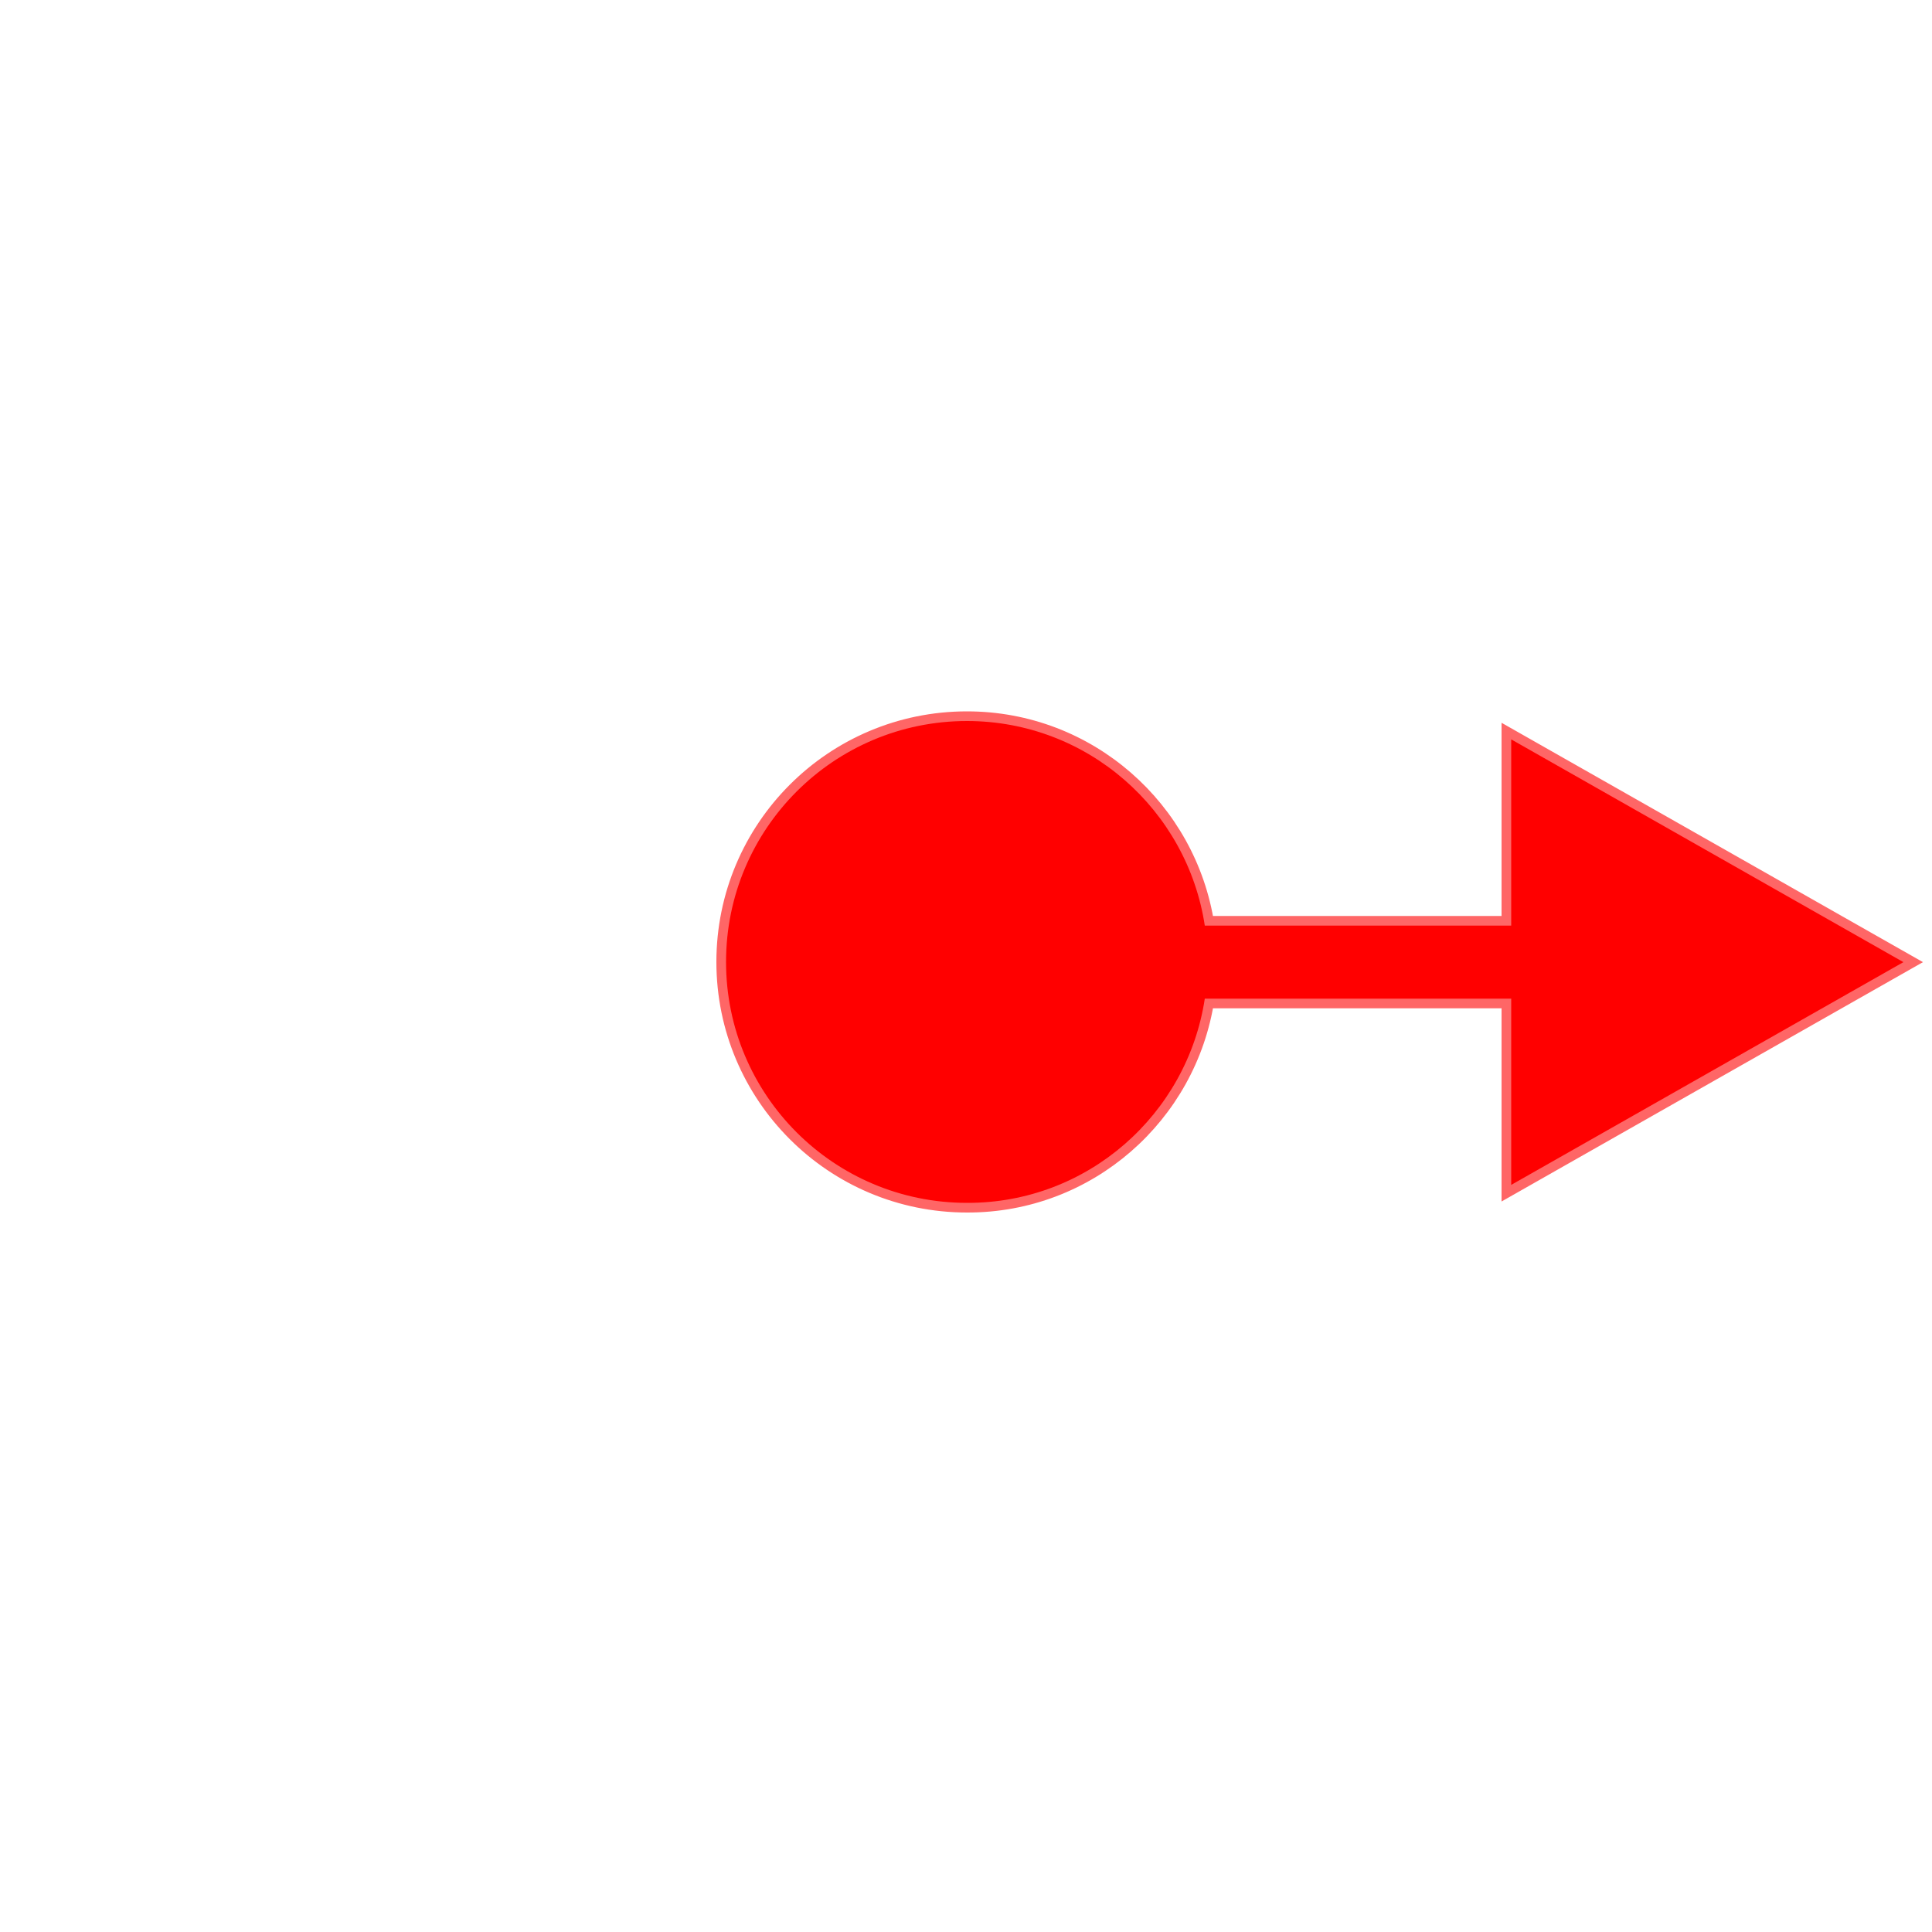
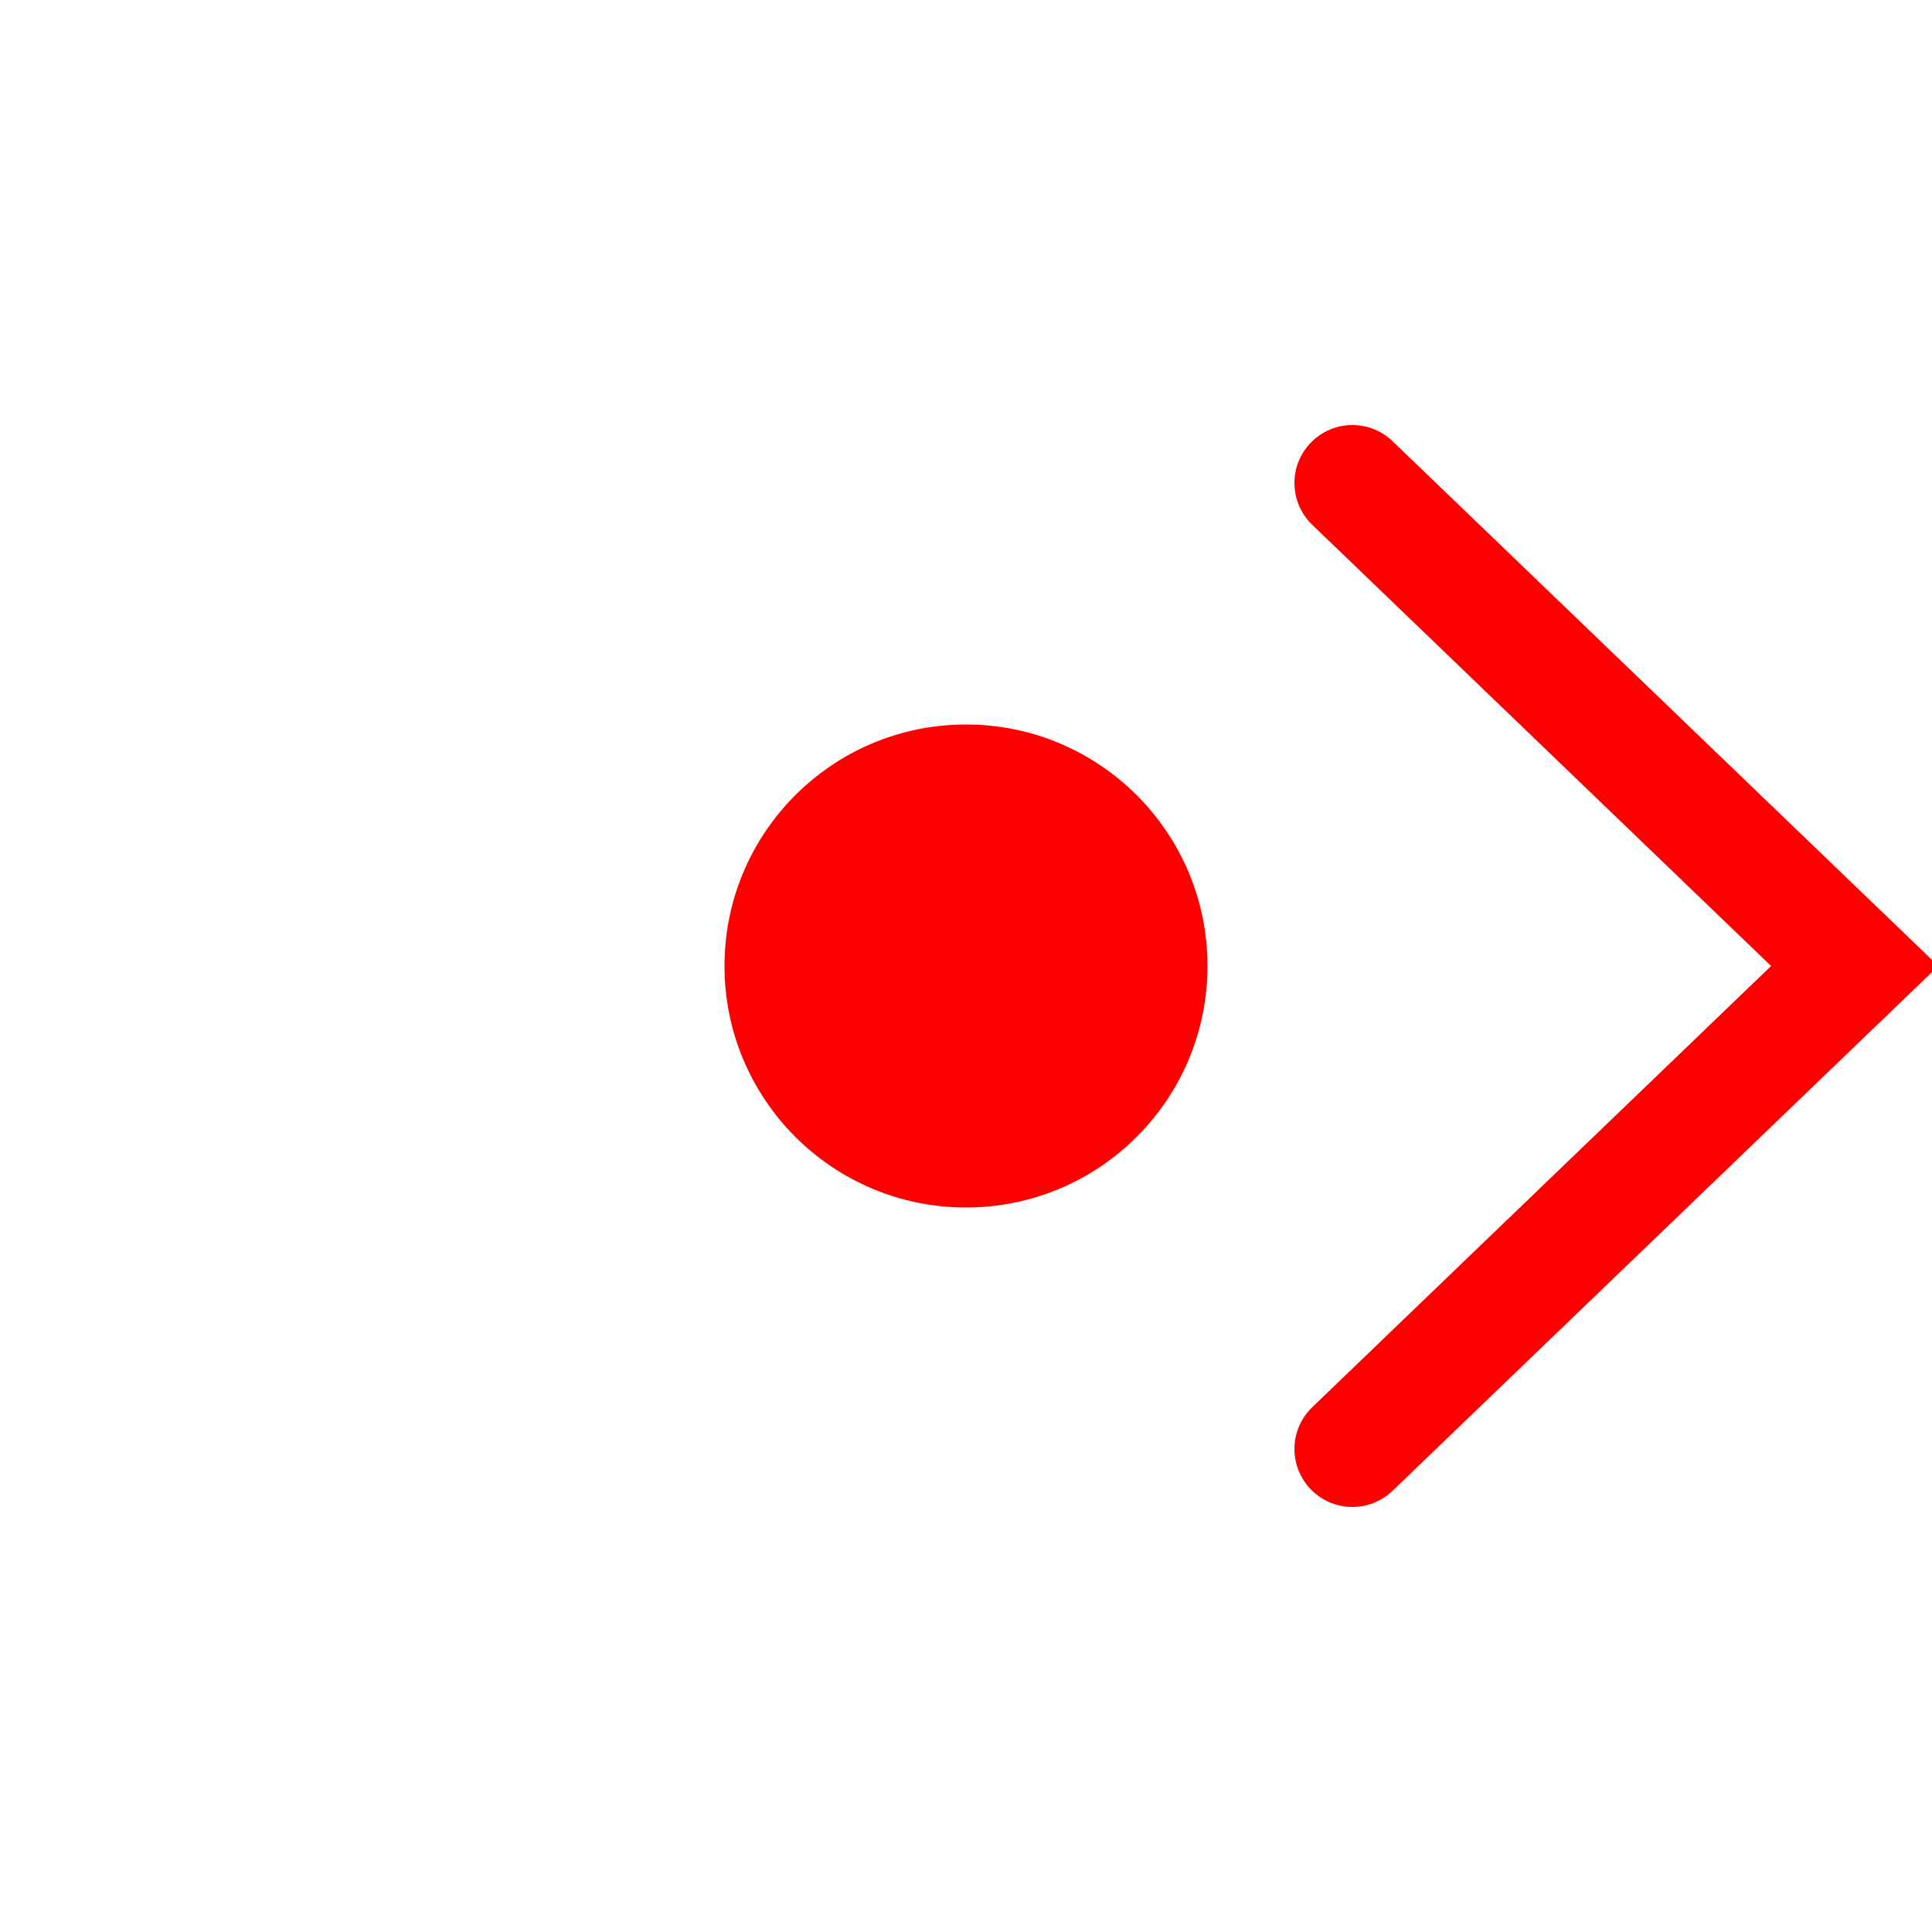
<svg xmlns="http://www.w3.org/2000/svg" viewBox="0 0 100 100">
-   <path fill="#f00" stroke="#ff000099" stroke-miterlimit="10" d="M62.36,51.69h15.86v9.64l20.3-11.53l-20.3-11.53v9.64H62.36 c-0.91-5.99-6.07-10.59-12.31-10.59c-6.89,0-12.47,5.58-12.47,12.47c0,6.89,5.58,12.47,12.47,12.47 C56.29,62.28,61.45,57.68,62.36,51.69z" />
+   <circle fill="#f00" cx="50" cy="50" r="12.5" />
+   <polyline fill="none" stroke="#f00" stroke-width="6" stroke-linecap="round" points="70,25      96,50 70,75 " />
</svg>
